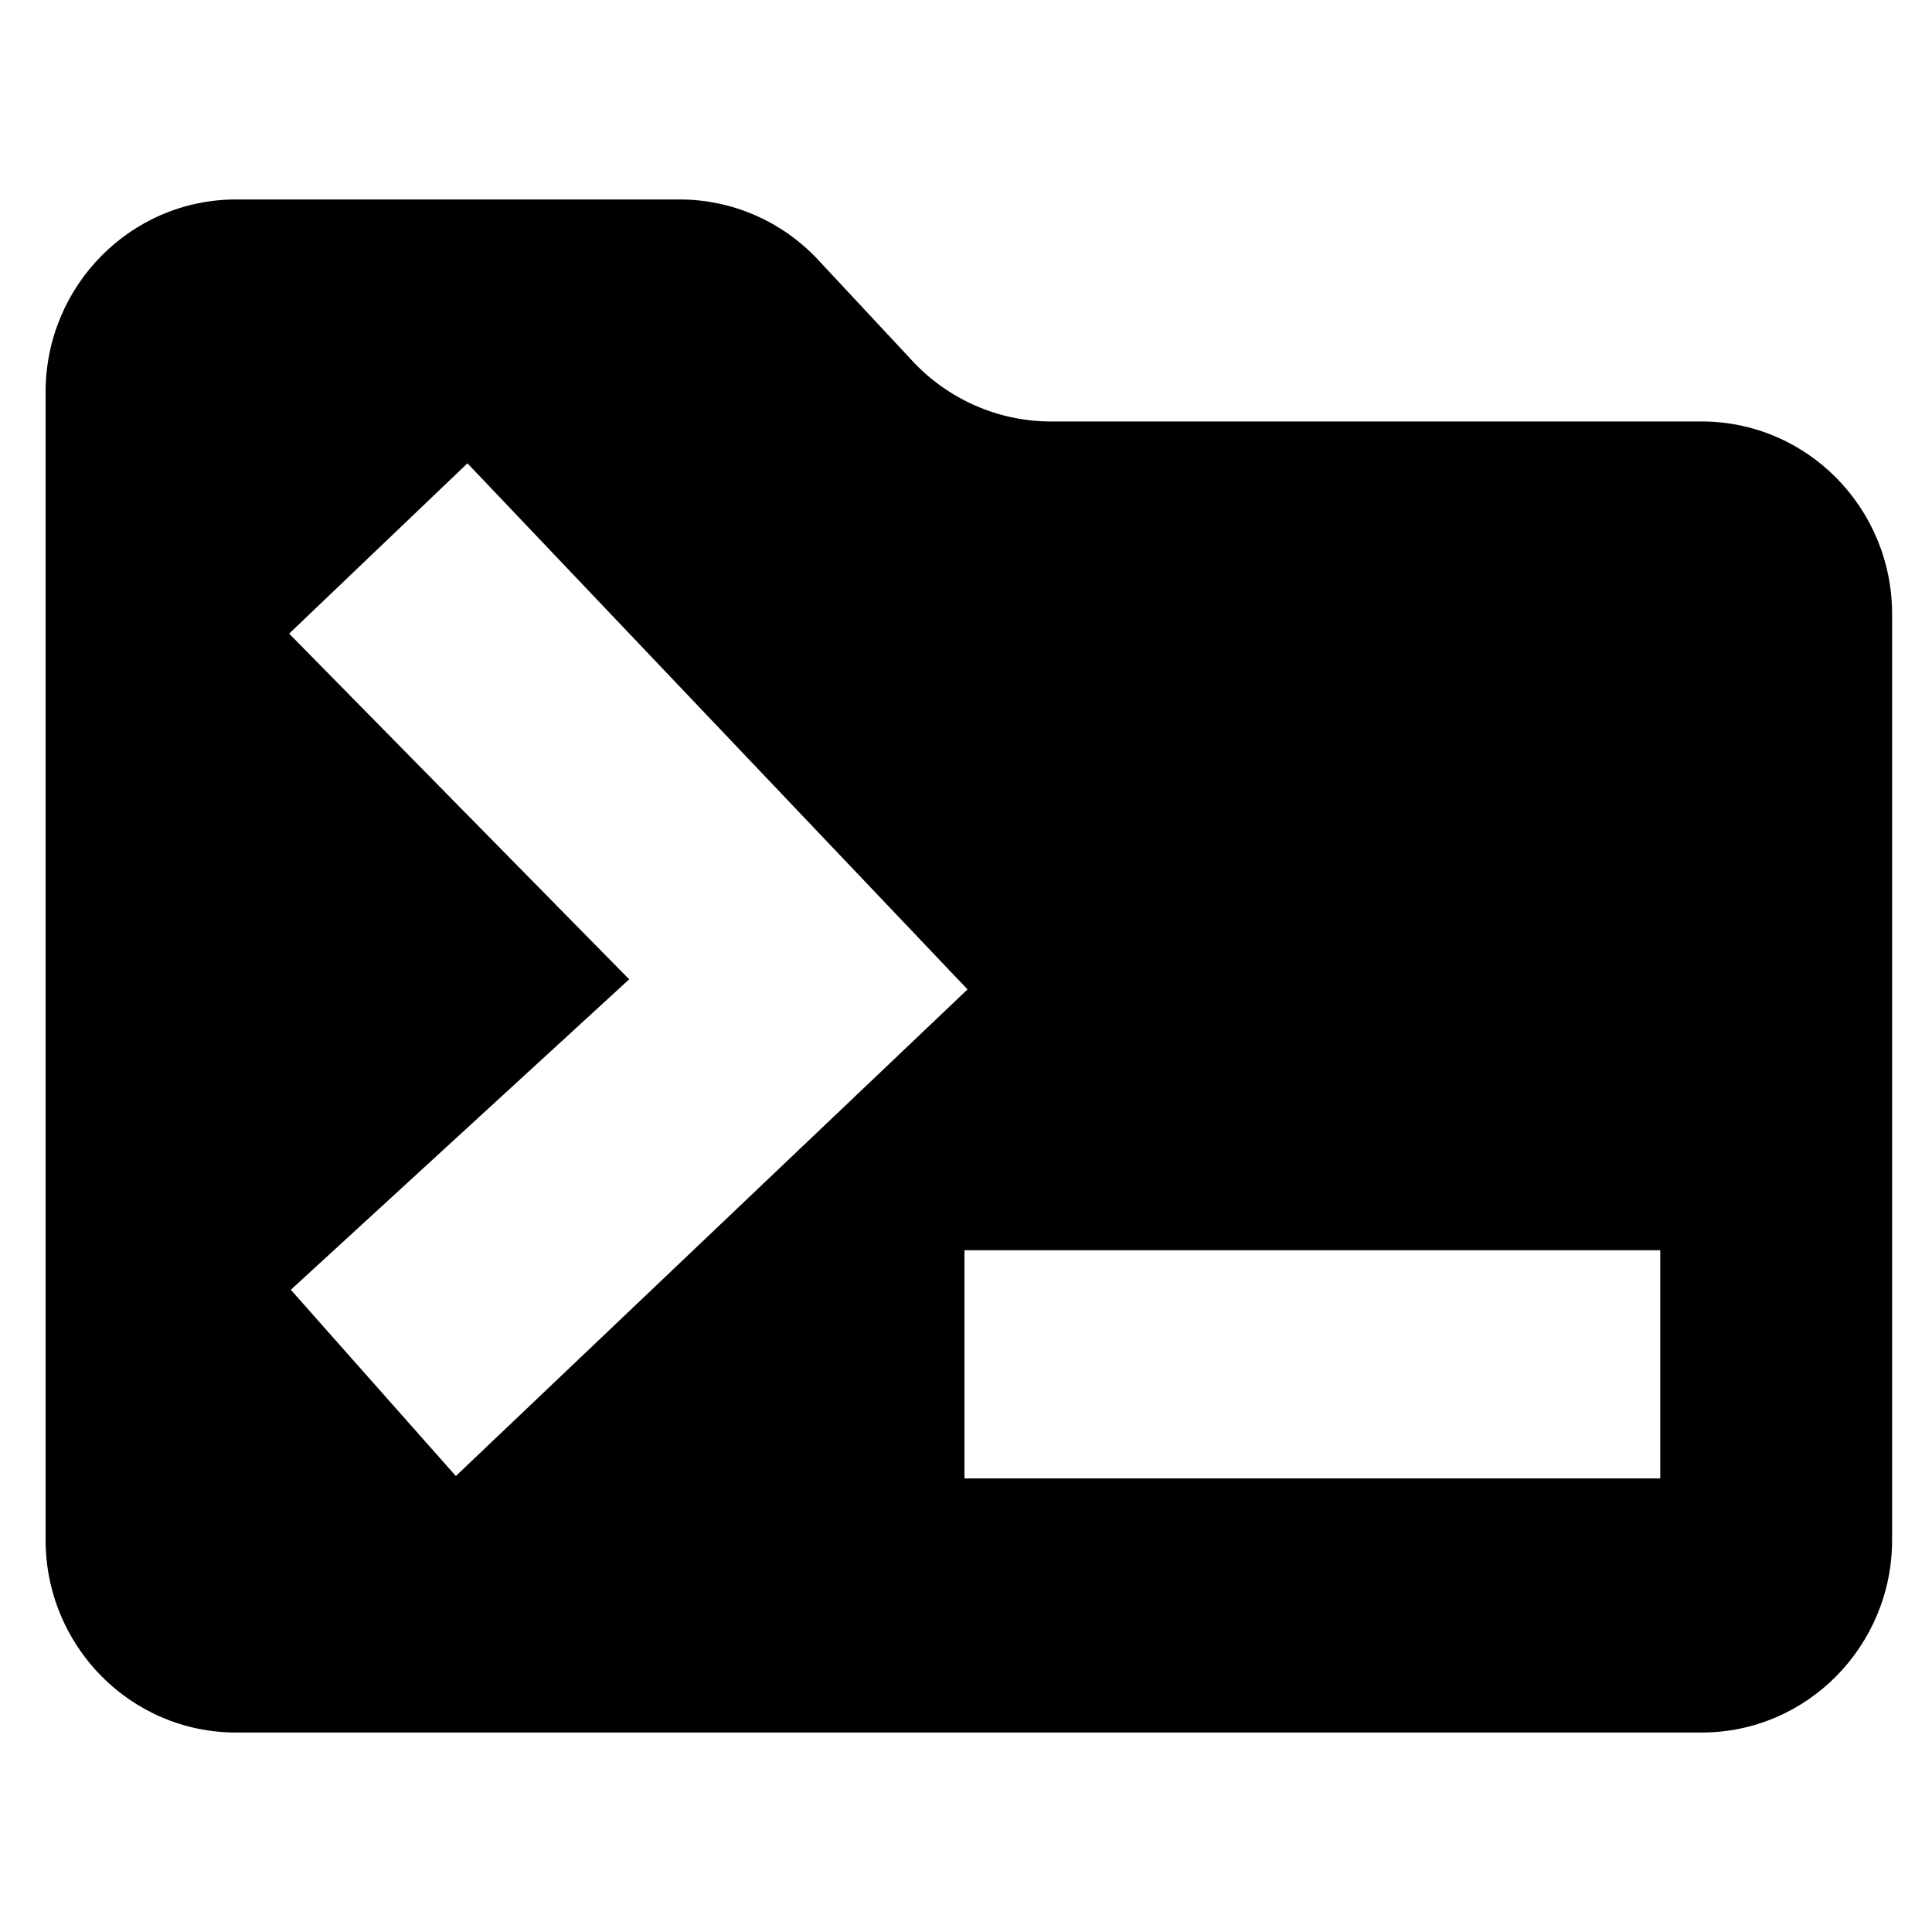
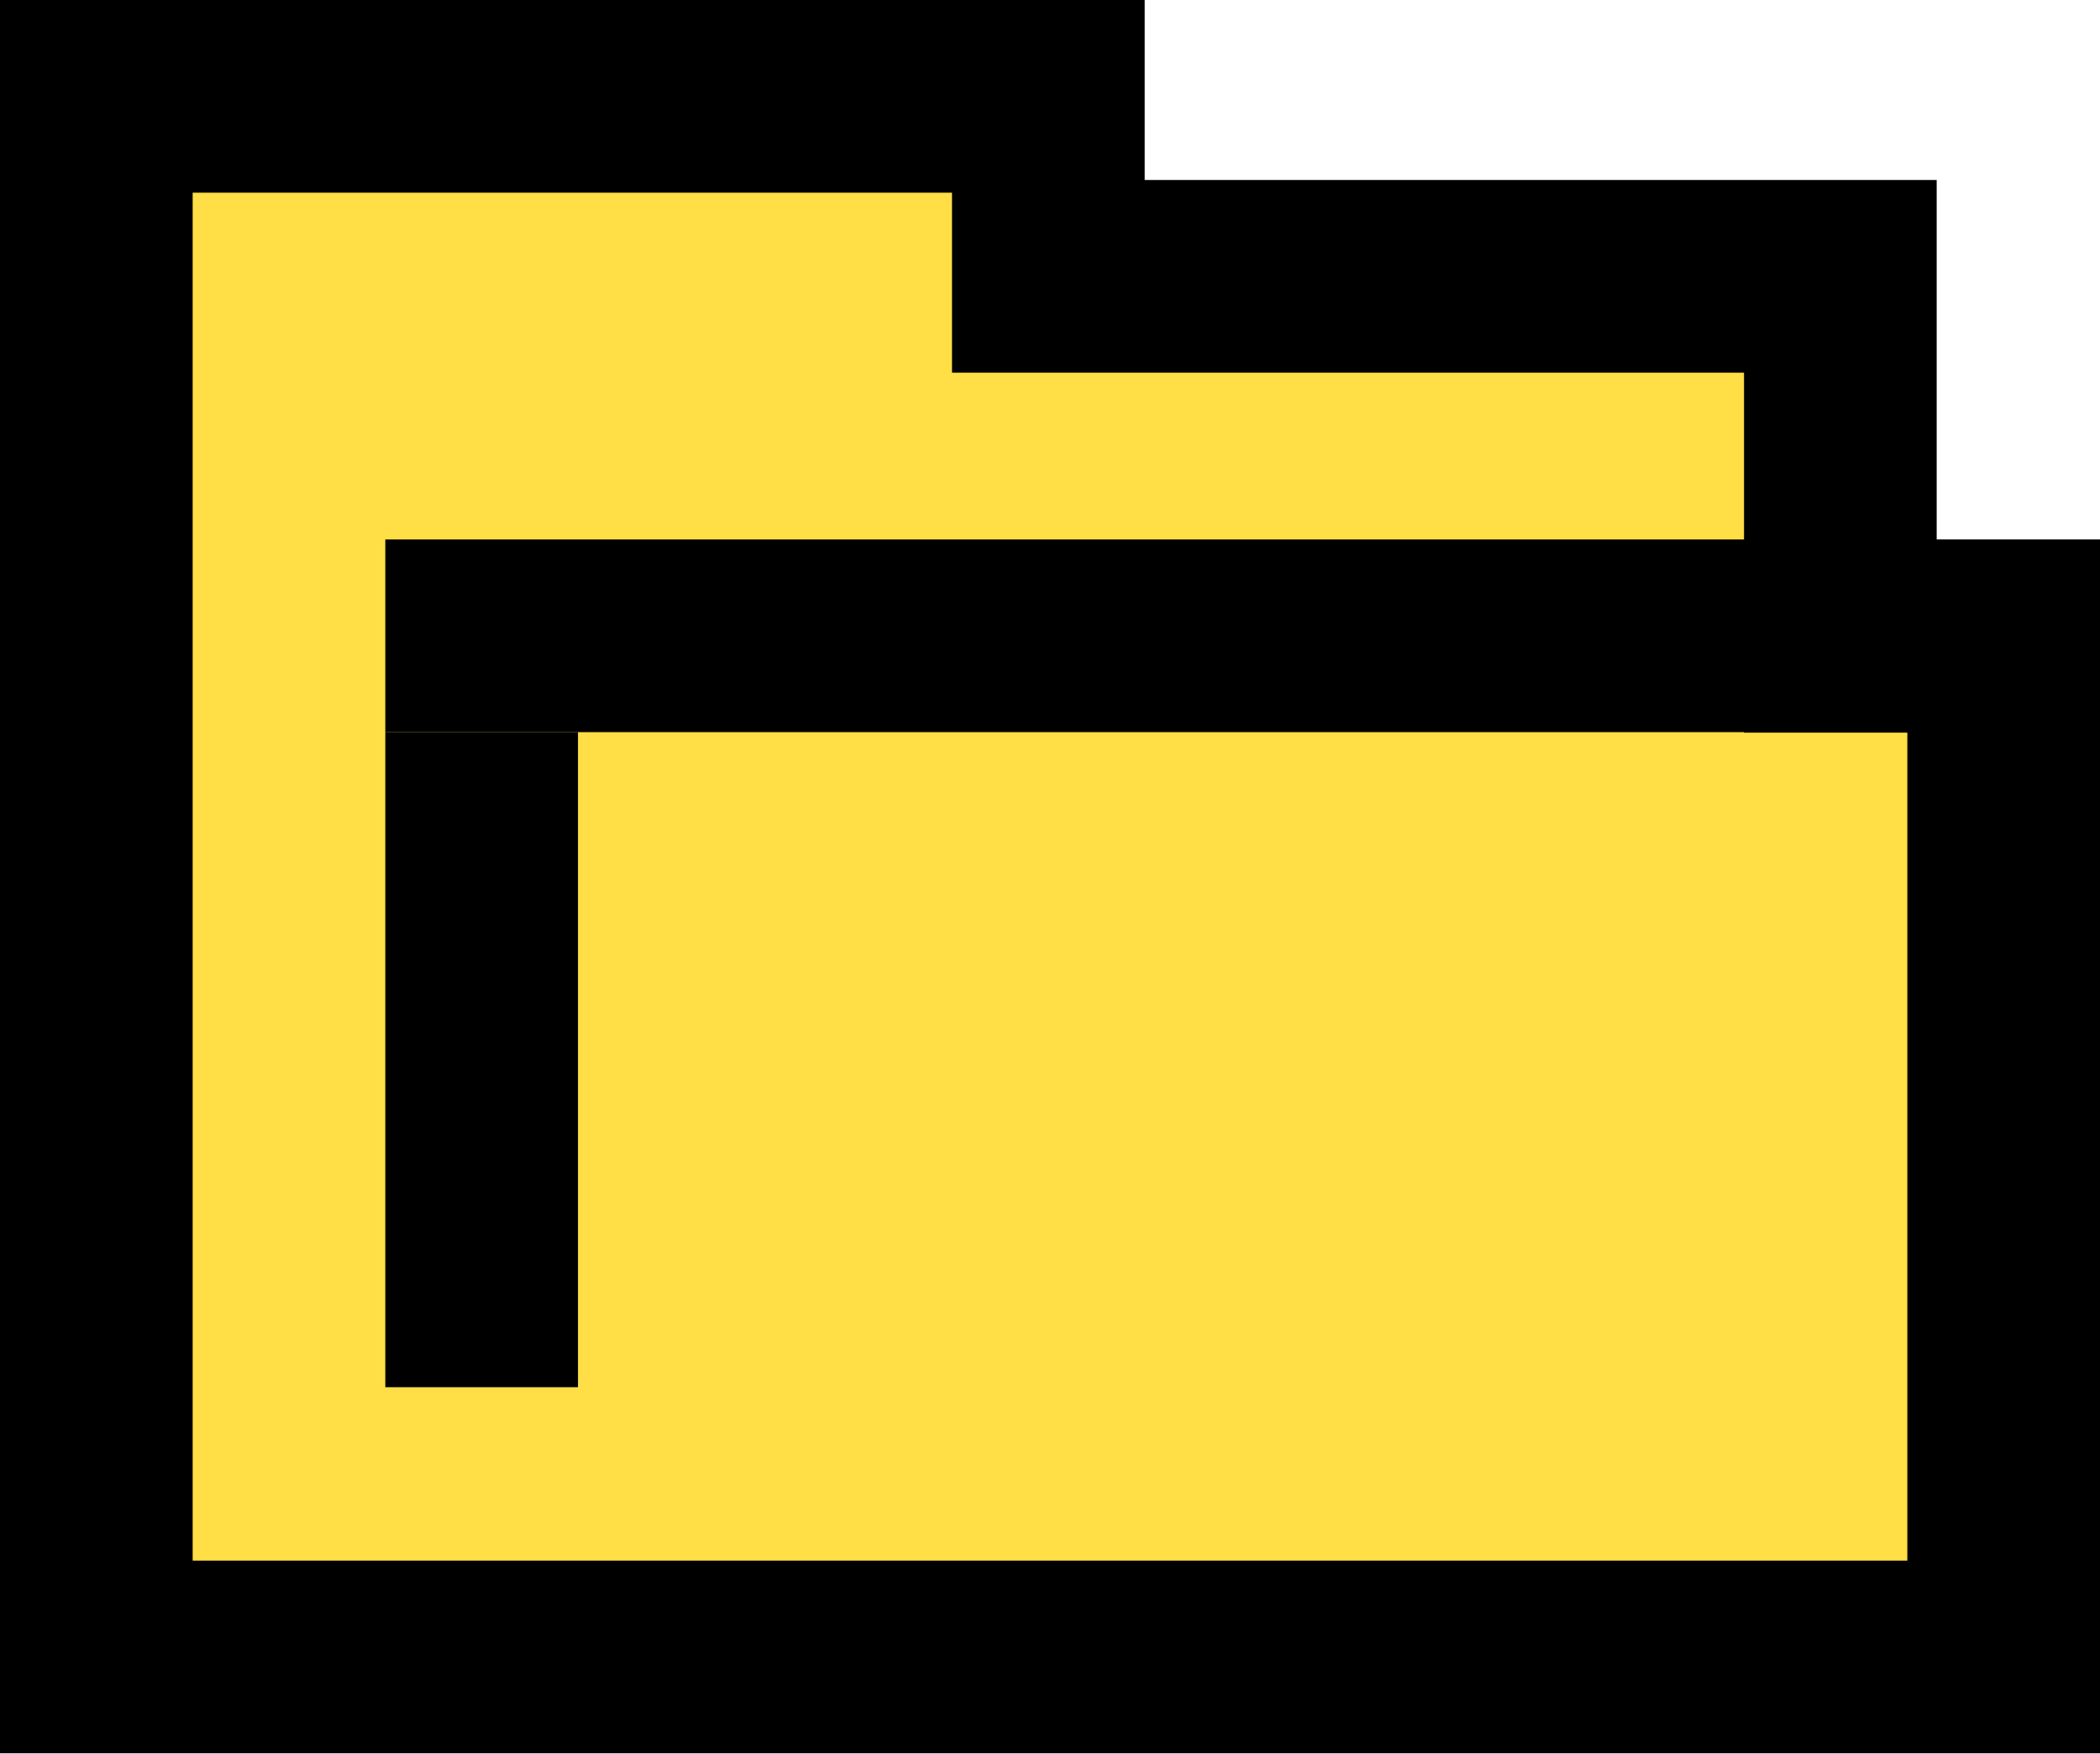
- <svg xmlns="http://www.w3.org/2000/svg" version="1.1" width="339" height="339">
-   <svg version="1.1" width="339" height="339">
-     <svg width="339" height="339" viewBox="0 0 339 339" fill="none">
-       <path fill-rule="evenodd" clip-rule="evenodd" d="M119.261 35C128.462 35 137.256 38.838 143.569 45.608L160.108 63.345C166.421 70.116 175.215 73.954 184.416 73.954H298.583C317.039 73.954 332 89.09 332 107.762V270.191C332 288.863 317.039 304 298.583 304H41.417C22.961 304 8 288.863 8 270.191V68.809C8 50.137 22.961 35 41.417 35H119.261ZM169.23 219.37V259.415H291.318V219.37H169.23ZM50.736 111.182L110.398 171.838L51.027 226.311L79.985 258.994L169.77 173.606L82.022 81.296L50.736 111.182Z" fill="black" />
-     </svg>
-   </svg>
-   <style>@media (prefers-color-scheme: light) { :root { filter: none; } }
- @media (prefers-color-scheme: dark) { :root { filter: invert(100%); } }
- </style>
+ <svg xmlns="http://www.w3.org/2000/svg" width="109" height="91" viewBox="0 0 109 91" fill="none">
+   <path d="M54.414 5V14.342H95.523V33.026H104V86H5V5H54.414Z" fill="#FFDE46" stroke="black" stroke-width="10" />
+   <rect x="20" y="28" width="89" height="10" fill="black" />
+   <rect x="20" y="38" width="10" height="34" fill="black" />
</svg>
